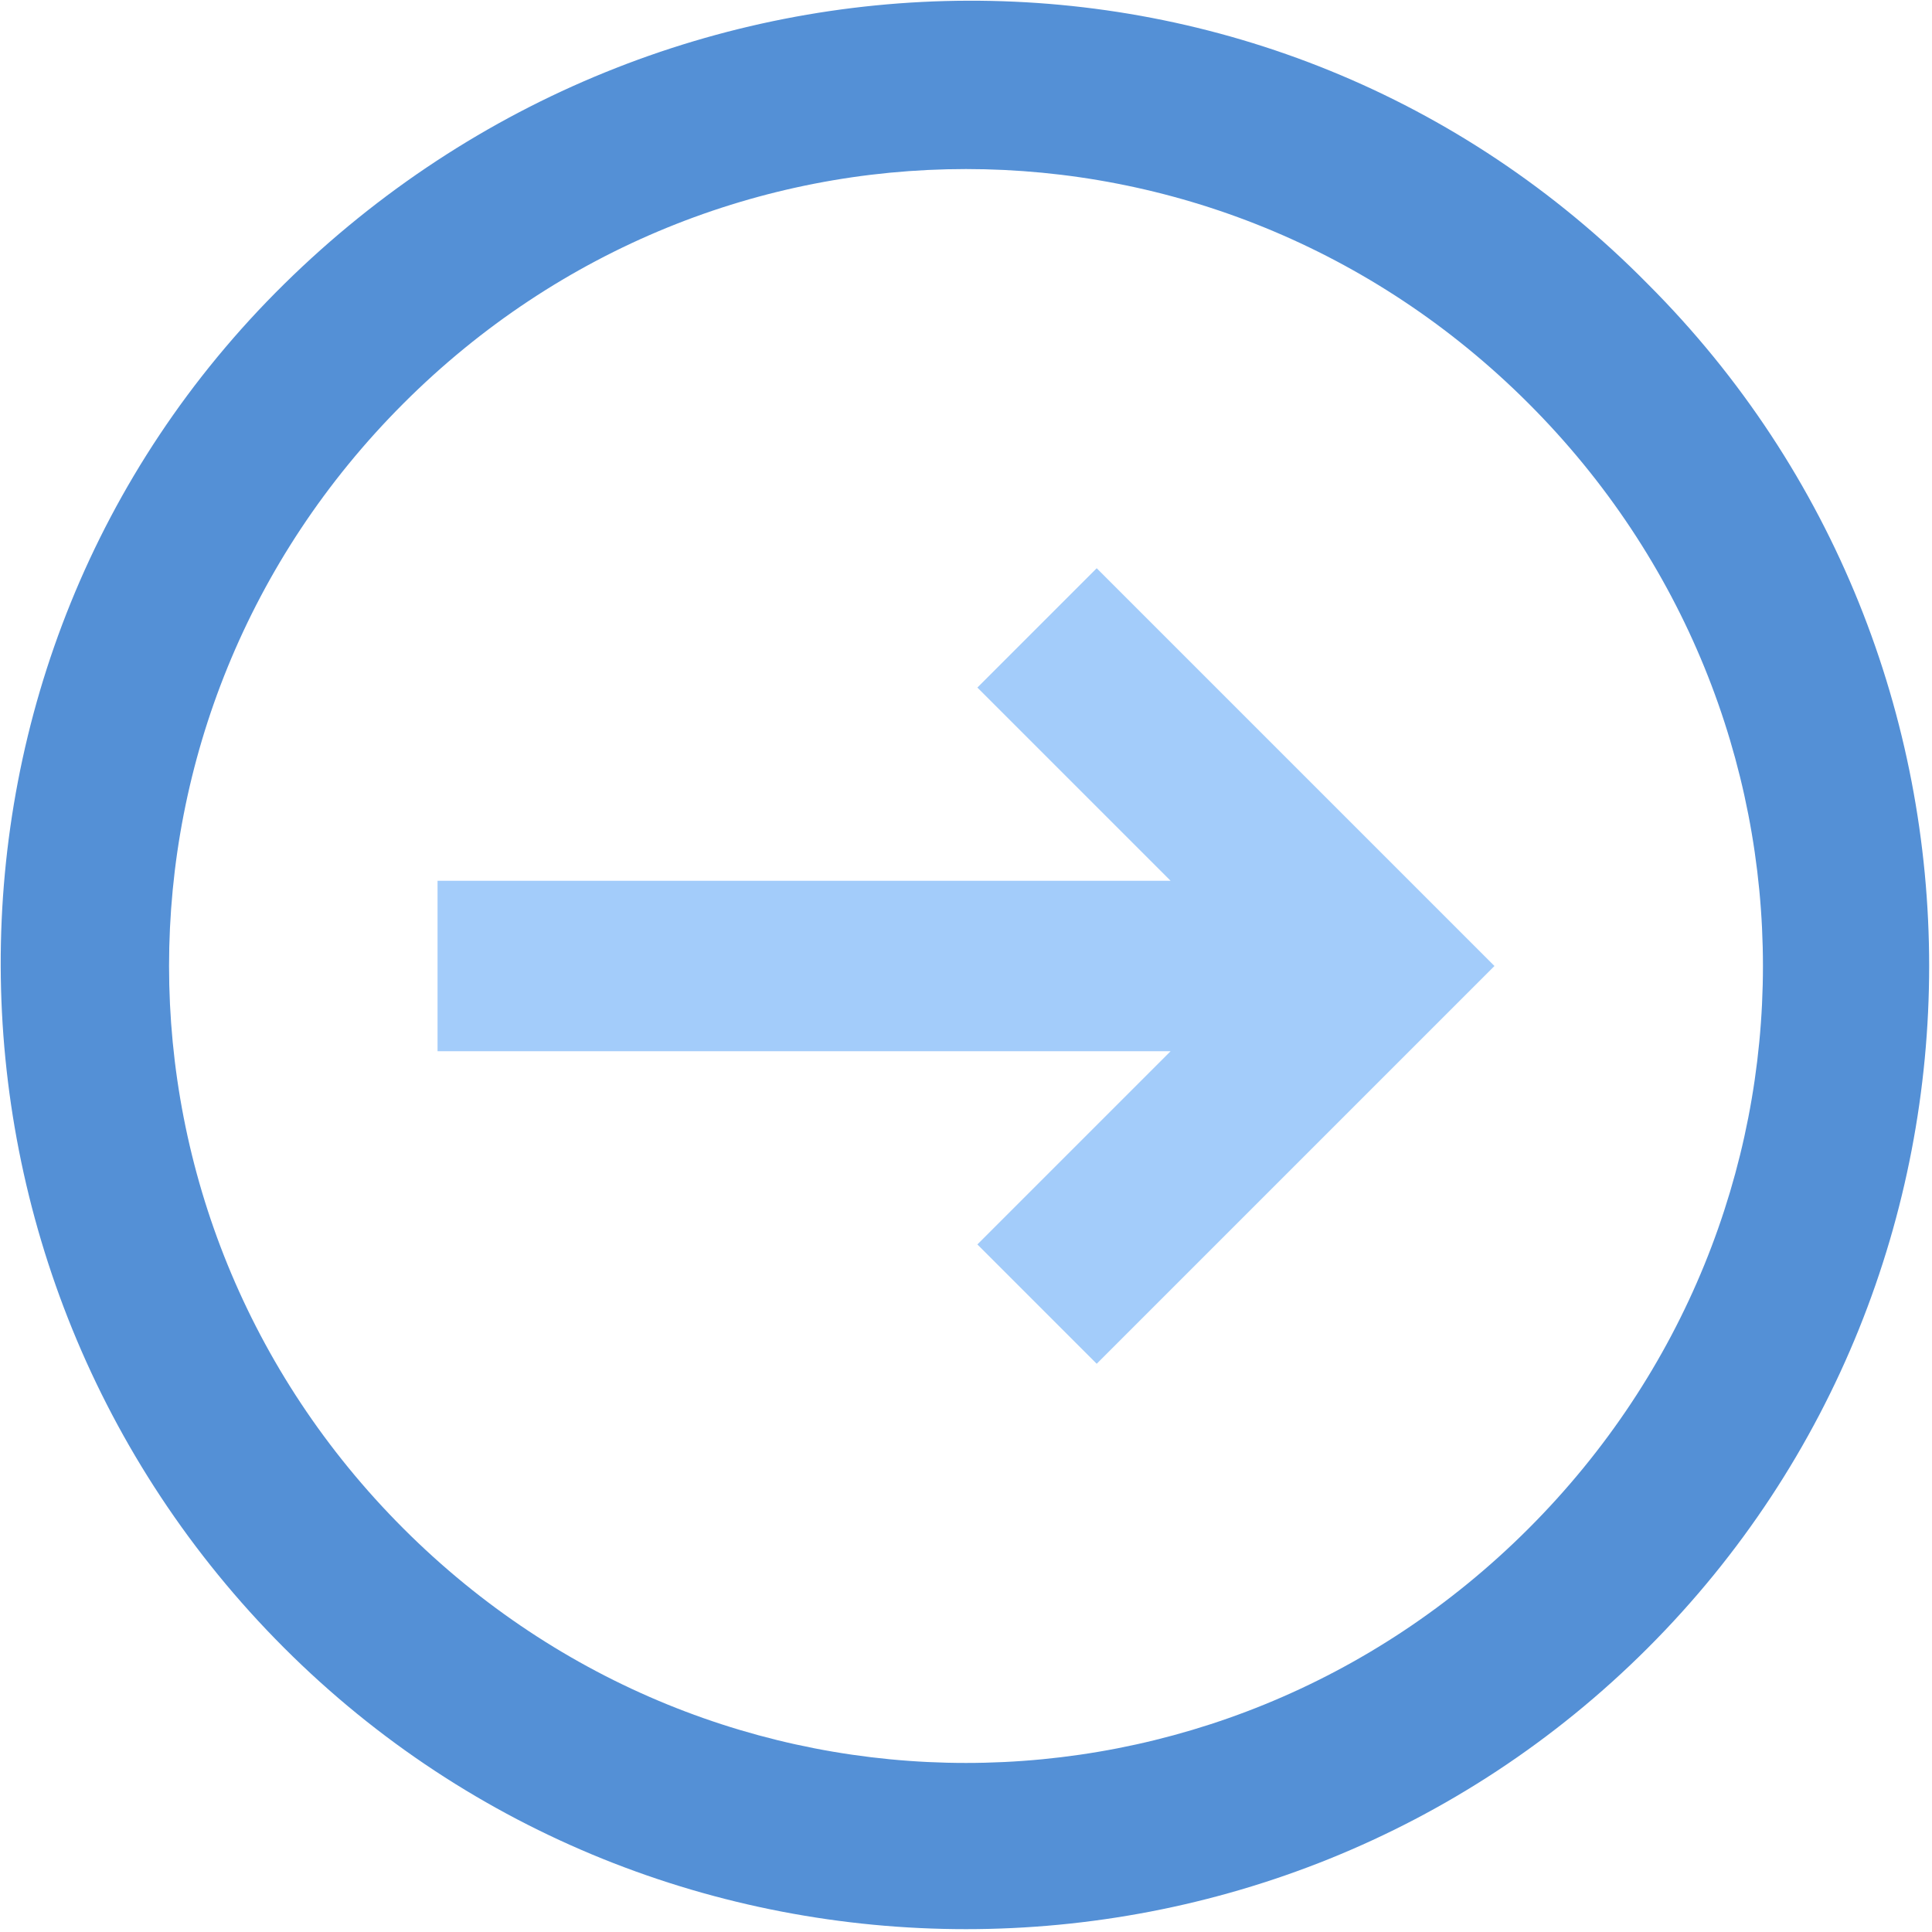
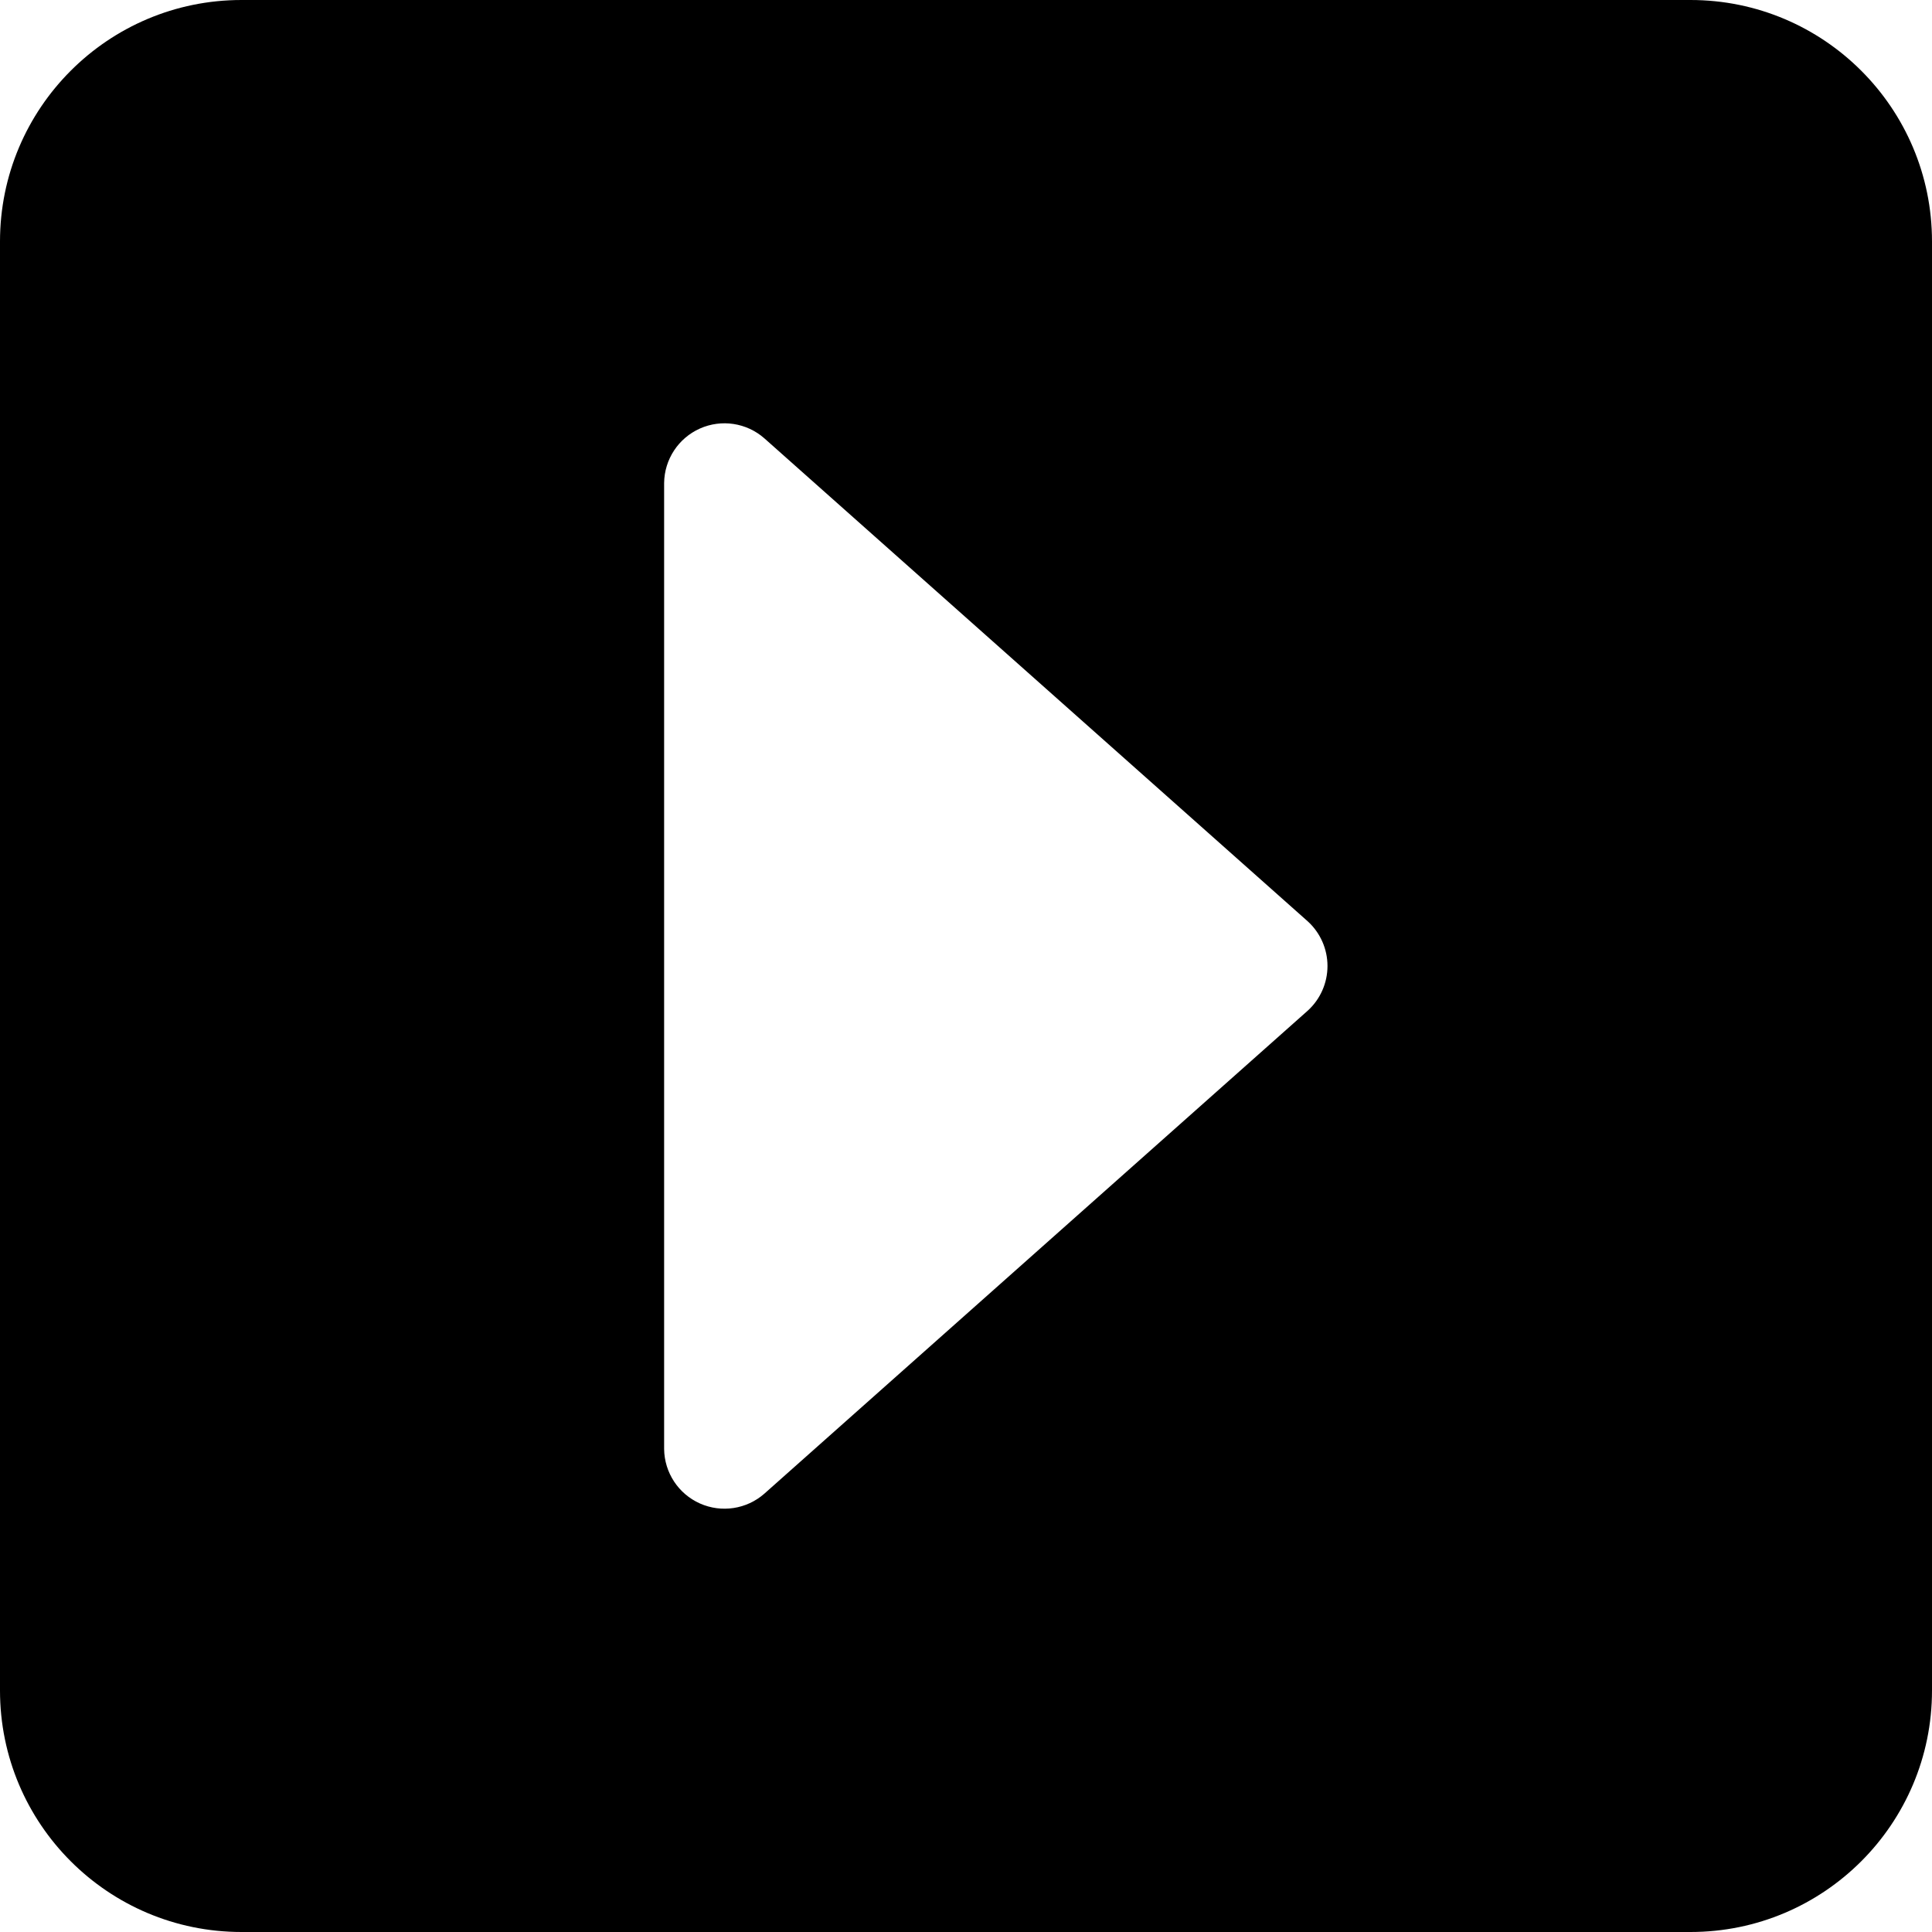
- <svg xmlns="http://www.w3.org/2000/svg" t="1567083542793" class="icon" viewBox="0 0 1024 1024" version="1.1" p-id="40592" width="200" height="200">
-   <defs>
-     <style type="text/css" />
-   </defs>
-   <path d="M873.412 150.588c198.776 198.776 198.776 524.047 0 722.824s-524.047 198.776-722.824 0-201.788-524.047 0-722.824 524.047-201.788 722.824 0zM213.835 810.165c165.647 165.647 430.682 165.647 596.329 0s165.647-430.682 0-596.329-430.682-165.647-596.329 0-165.647 430.682 0 596.329z" fill="#5490D6" p-id="40593" />
-   <path d="M231.906 557.176v-90.353h388.518l-102.4-102.4 63.247-63.247 210.824 210.824-210.824 210.824-63.247-63.247 102.4-102.4z" fill="#A3CCFA" p-id="40594" />
+ <svg xmlns="http://www.w3.org/2000/svg" xmlns:ns1="http://svg-edit.googlecode.com" width="16" height="16" class="bi bi-caret-right-square-fill" ns1:nonce="26428">
+   <g class="layer">
+     <path d="m0,2a2,2 0 0 1 2,-2l12,0a2,2 0 0 1 2,2l0,12a2,2 0 0 1 -2,2l-12,0a2,2 0 0 1 -2,-2l0,-12zm5.5,10a0.5,0.5 0 0 0 0.83,0.37l4.5,-4a0.5,0.5 0 0 0 0,-0.74l-4.5,-4a0.5,0.5 0 0 0 -0.83,0.37l0,8z" id="svg_26428_1" />
+   </g>
</svg>
